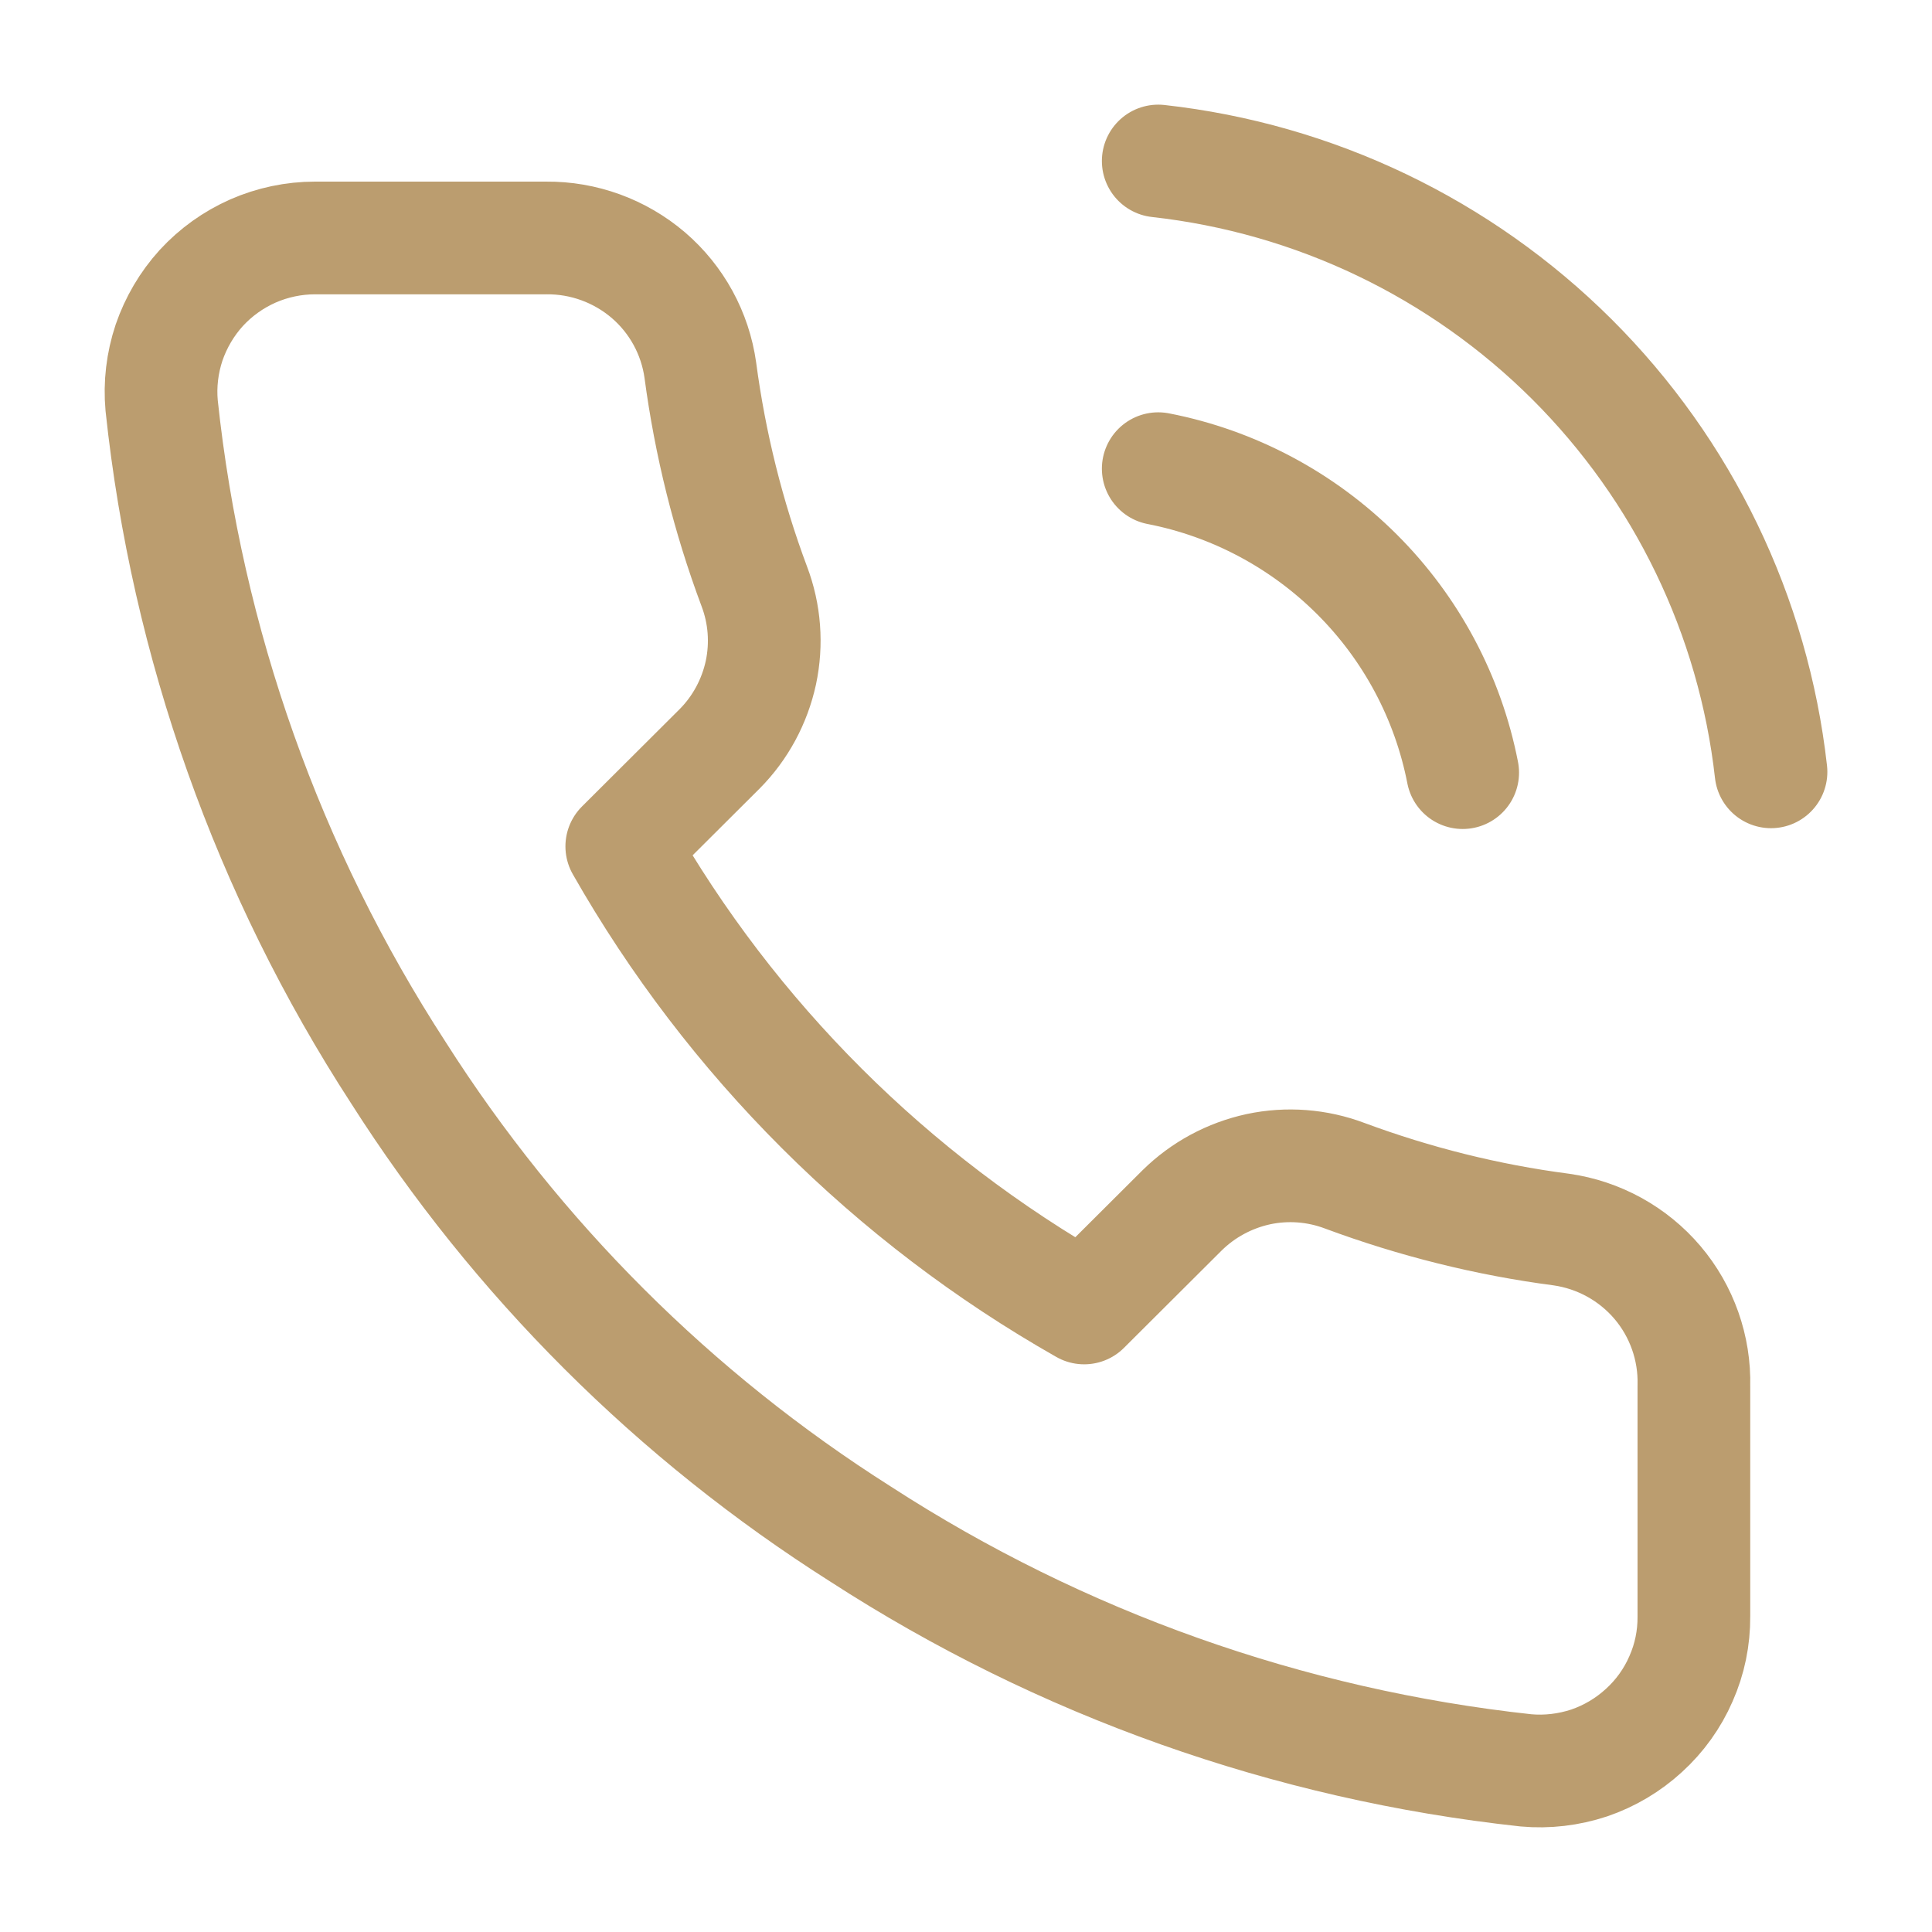
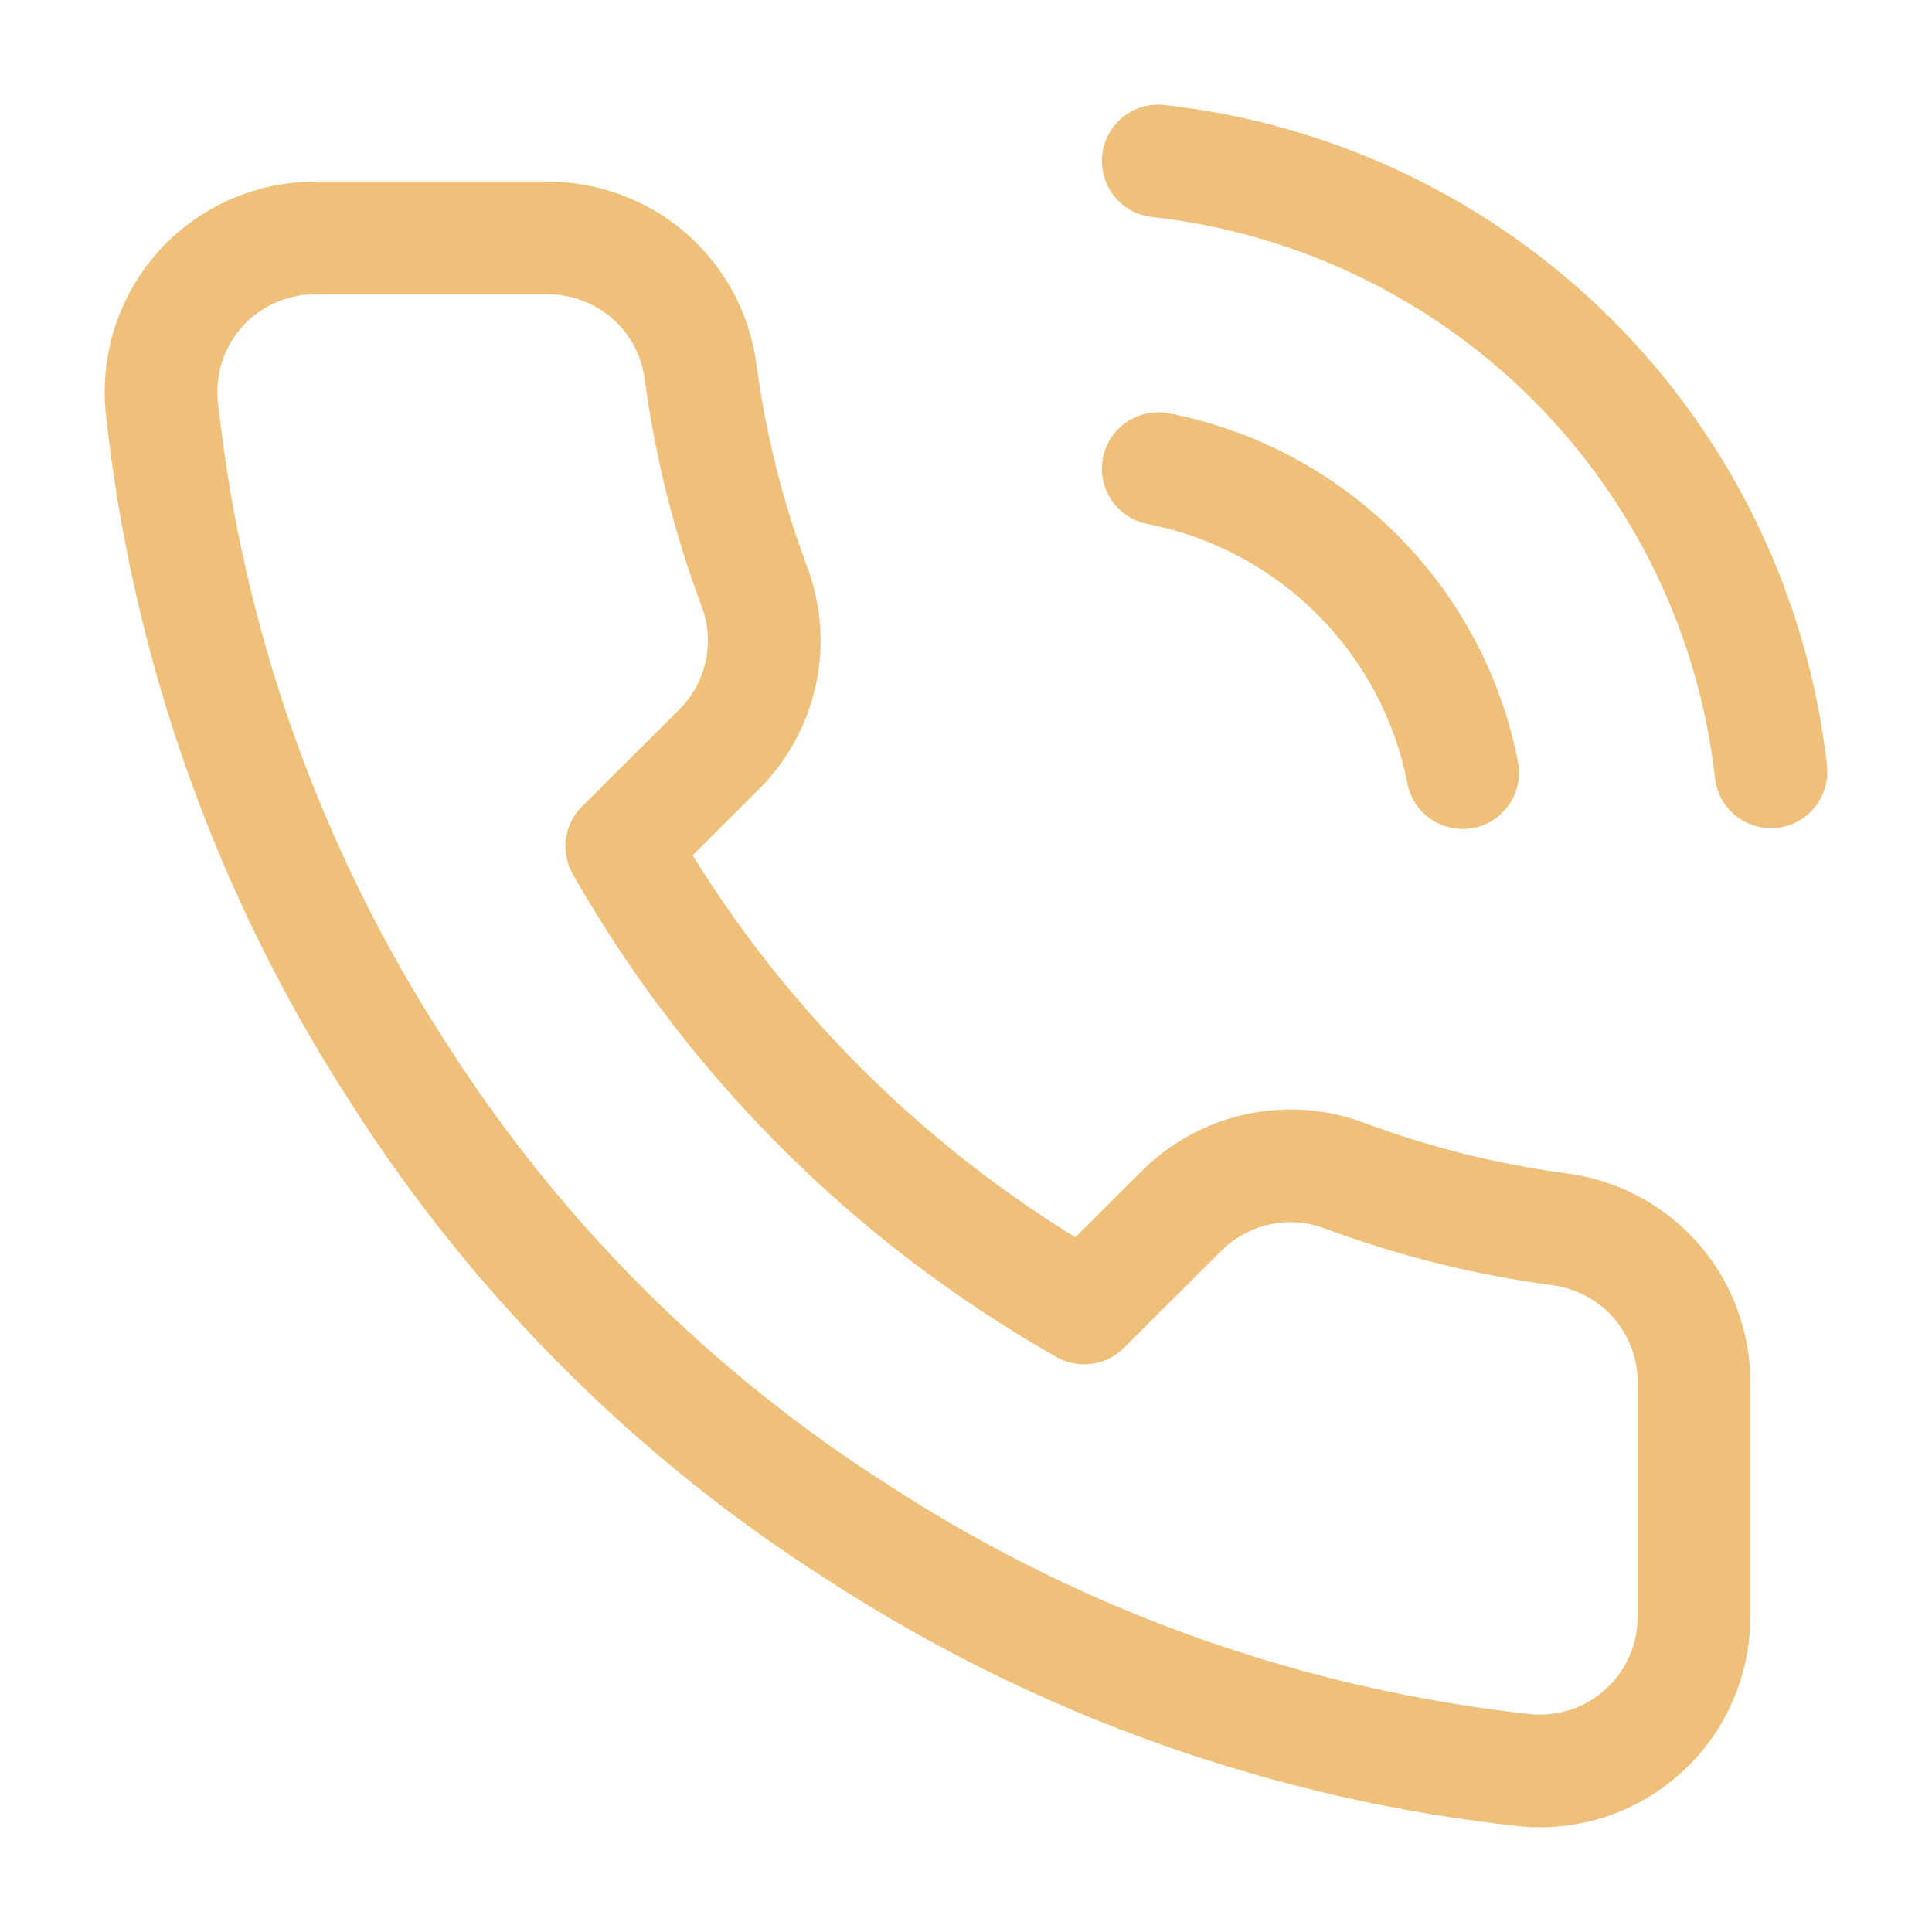
<svg xmlns="http://www.w3.org/2000/svg" width="12" height="12" viewBox="0 0 12 12" fill="none">
-   <path d="M7.194 2.911C7.662 3.002 8.091 3.231 8.428 3.567C8.765 3.903 8.994 4.332 9.085 4.799M7.194 1C8.166 1.108 9.071 1.542 9.763 2.231C10.455 2.921 10.891 3.824 11 4.794M10.521 8.607V10.04C10.522 10.174 10.495 10.305 10.441 10.427C10.388 10.549 10.309 10.659 10.211 10.748C10.113 10.838 9.997 10.907 9.871 10.95C9.744 10.992 9.61 11.008 9.478 10.996C8.004 10.836 6.589 10.334 5.346 9.529C4.189 8.796 3.209 7.817 2.474 6.662C1.665 5.416 1.161 3.996 1.004 2.519C0.992 2.387 1.008 2.254 1.05 2.128C1.093 2.003 1.161 1.887 1.25 1.789C1.34 1.691 1.449 1.613 1.571 1.559C1.692 1.506 1.824 1.478 1.957 1.478H3.393C3.625 1.476 3.85 1.558 4.027 1.709C4.203 1.86 4.318 2.07 4.35 2.3C4.411 2.758 4.523 3.209 4.685 3.642C4.75 3.813 4.764 3.999 4.726 4.178C4.687 4.357 4.599 4.521 4.47 4.651L3.862 5.257C4.543 6.454 5.536 7.444 6.734 8.124L7.342 7.518C7.473 7.389 7.637 7.301 7.816 7.262C7.995 7.224 8.181 7.238 8.353 7.303C8.787 7.464 9.238 7.577 9.698 7.637C9.93 7.67 10.143 7.787 10.295 7.966C10.446 8.144 10.527 8.373 10.521 8.607Z" stroke="#BB9D6F" stroke-width="0.7" stroke-linecap="round" stroke-linejoin="round" />
+   <path d="M7.194 2.911C7.662 3.002 8.091 3.231 8.428 3.567C8.765 3.903 8.994 4.332 9.085 4.799M7.194 1C8.166 1.108 9.071 1.542 9.763 2.231C10.455 2.921 10.891 3.824 11 4.794M10.521 8.607V10.04C10.522 10.174 10.495 10.305 10.441 10.427C10.388 10.549 10.309 10.659 10.211 10.748C10.113 10.838 9.997 10.907 9.871 10.95C9.744 10.992 9.61 11.008 9.478 10.996C8.004 10.836 6.589 10.334 5.346 9.529C4.189 8.796 3.209 7.817 2.474 6.662C1.665 5.416 1.161 3.996 1.004 2.519C0.992 2.387 1.008 2.254 1.05 2.128C1.093 2.003 1.161 1.887 1.25 1.789C1.34 1.691 1.449 1.613 1.571 1.559C1.692 1.506 1.824 1.478 1.957 1.478H3.393C3.625 1.476 3.85 1.558 4.027 1.709C4.203 1.86 4.318 2.07 4.35 2.3C4.411 2.758 4.523 3.209 4.685 3.642C4.75 3.813 4.764 3.999 4.726 4.178C4.687 4.357 4.599 4.521 4.47 4.651L3.862 5.257C4.543 6.454 5.536 7.444 6.734 8.124L7.342 7.518C7.473 7.389 7.637 7.301 7.816 7.262C7.995 7.224 8.181 7.238 8.353 7.303C8.787 7.464 9.238 7.577 9.698 7.637C9.93 7.67 10.143 7.787 10.295 7.966C10.446 8.144 10.527 8.373 10.521 8.607Z" stroke="#EFC07A" stroke-width="0.7" stroke-linecap="round" stroke-linejoin="round" />
</svg>
